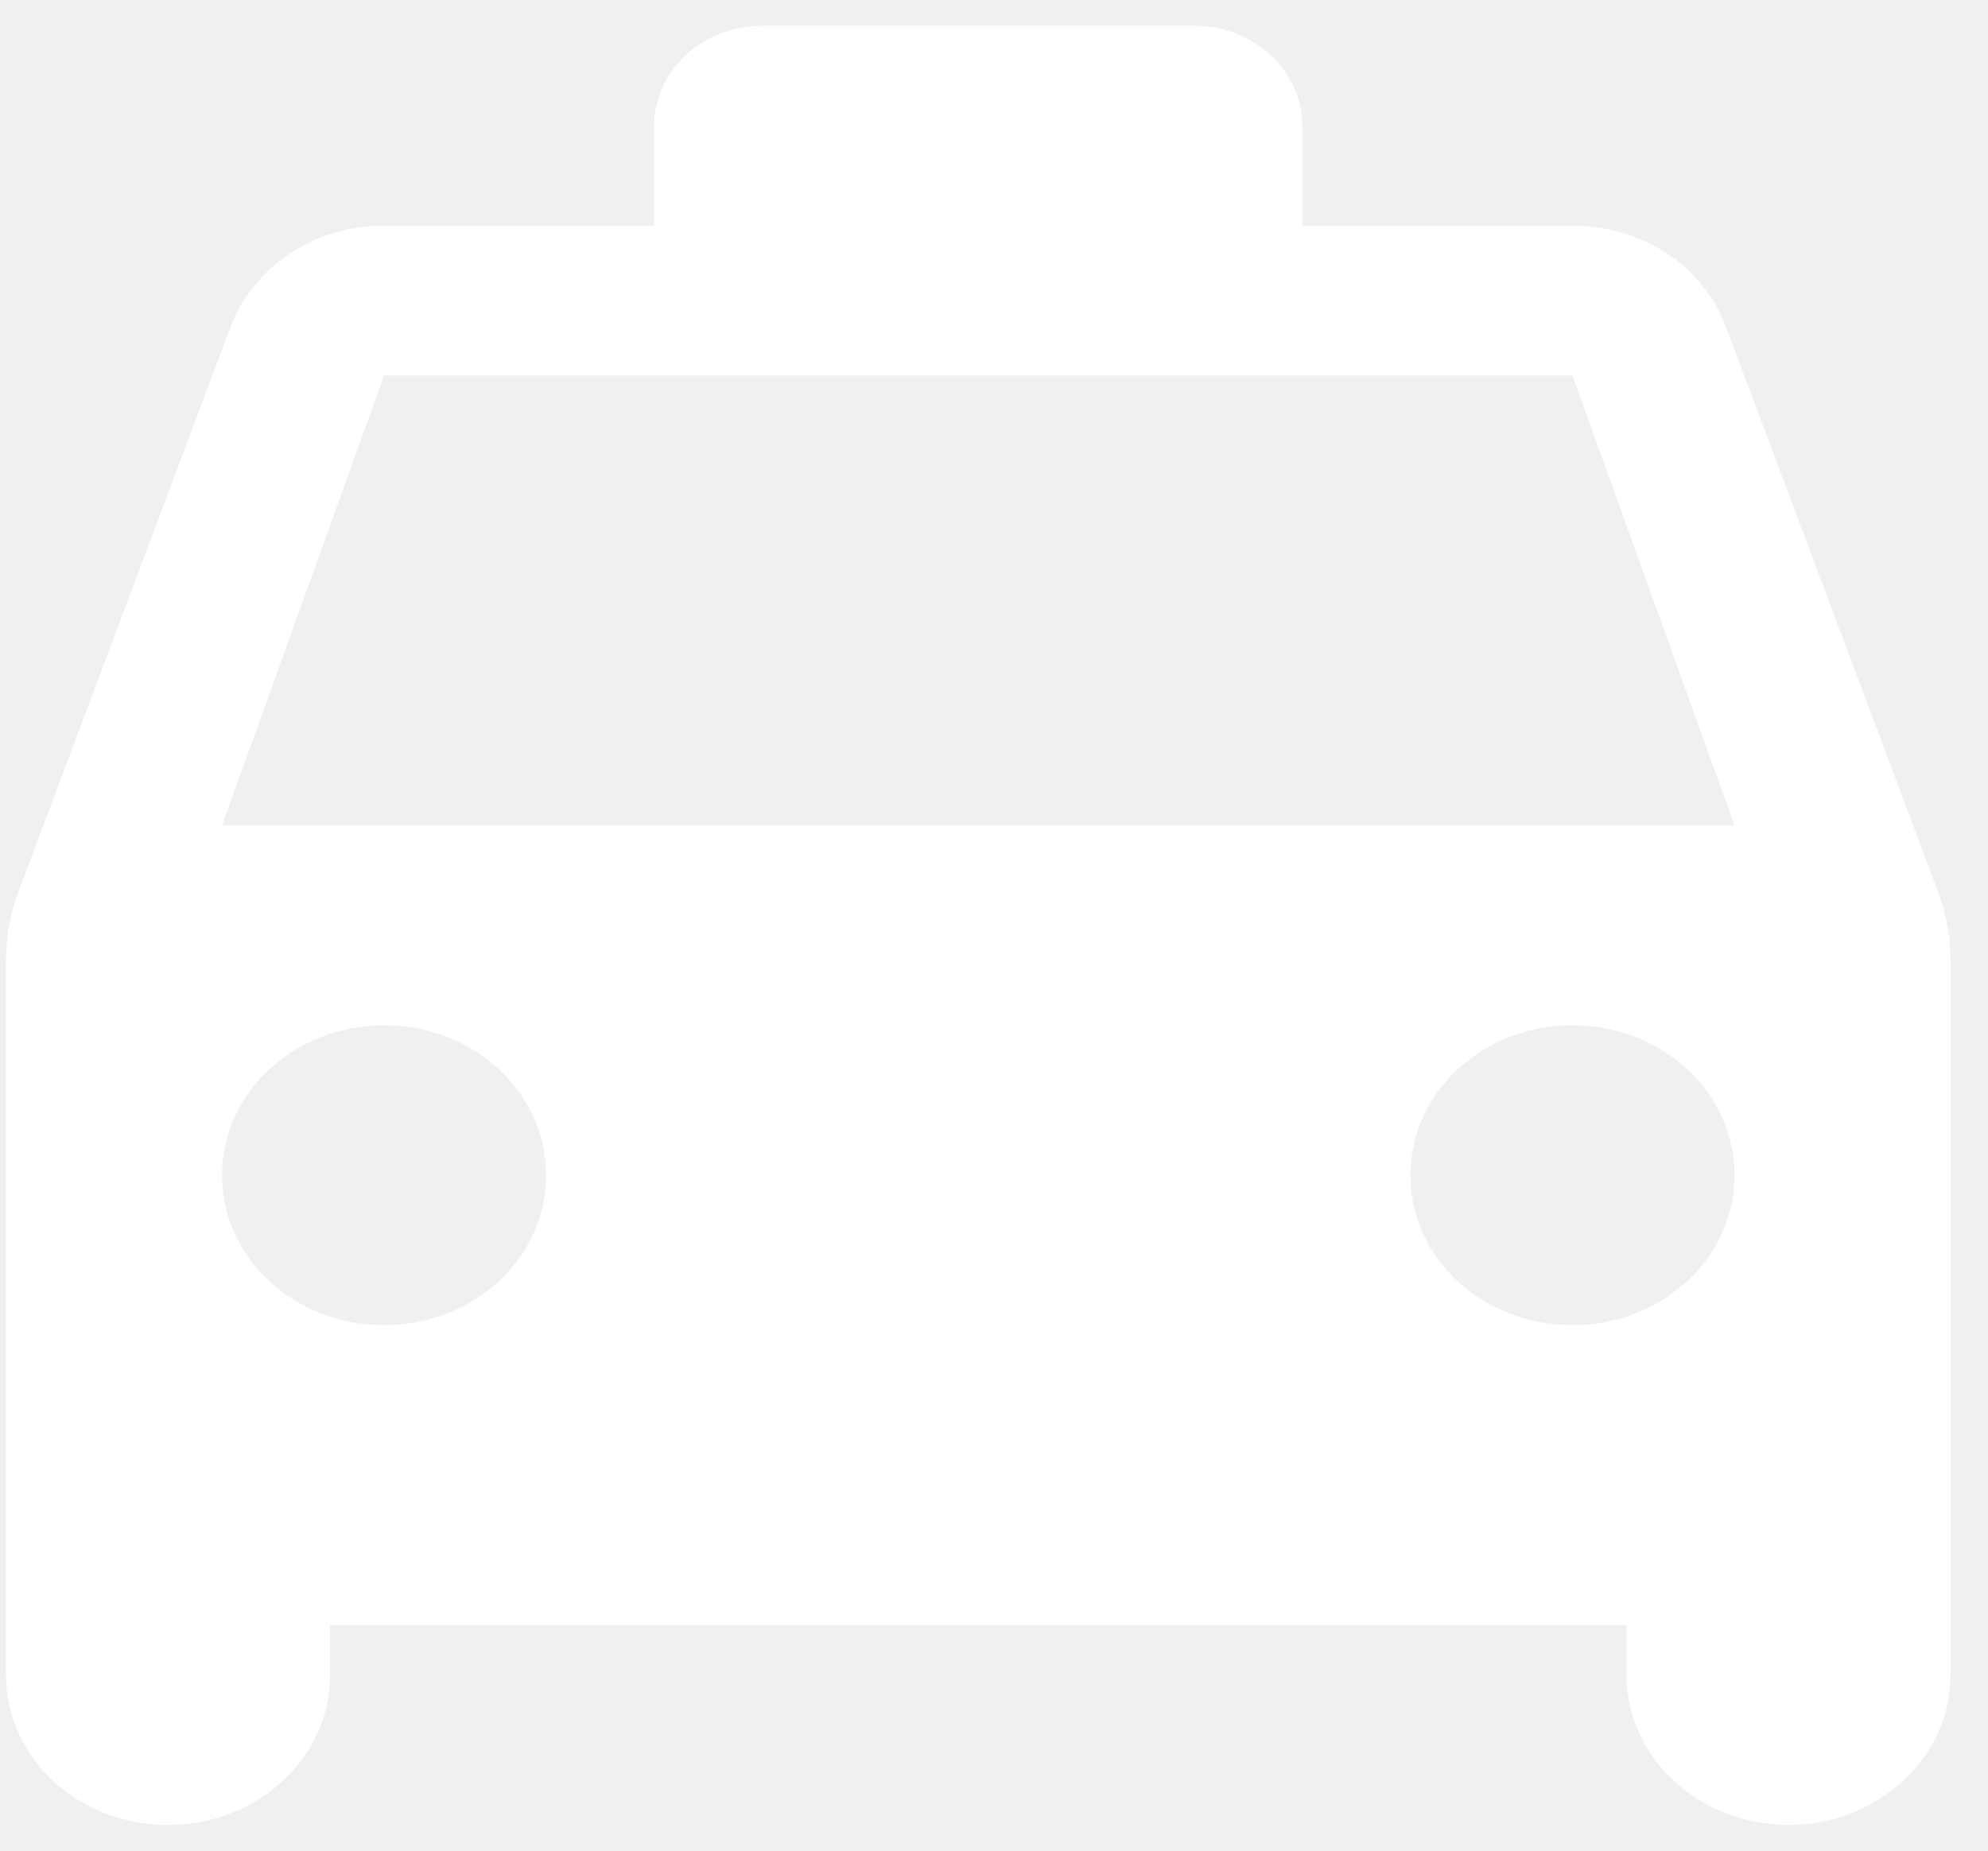
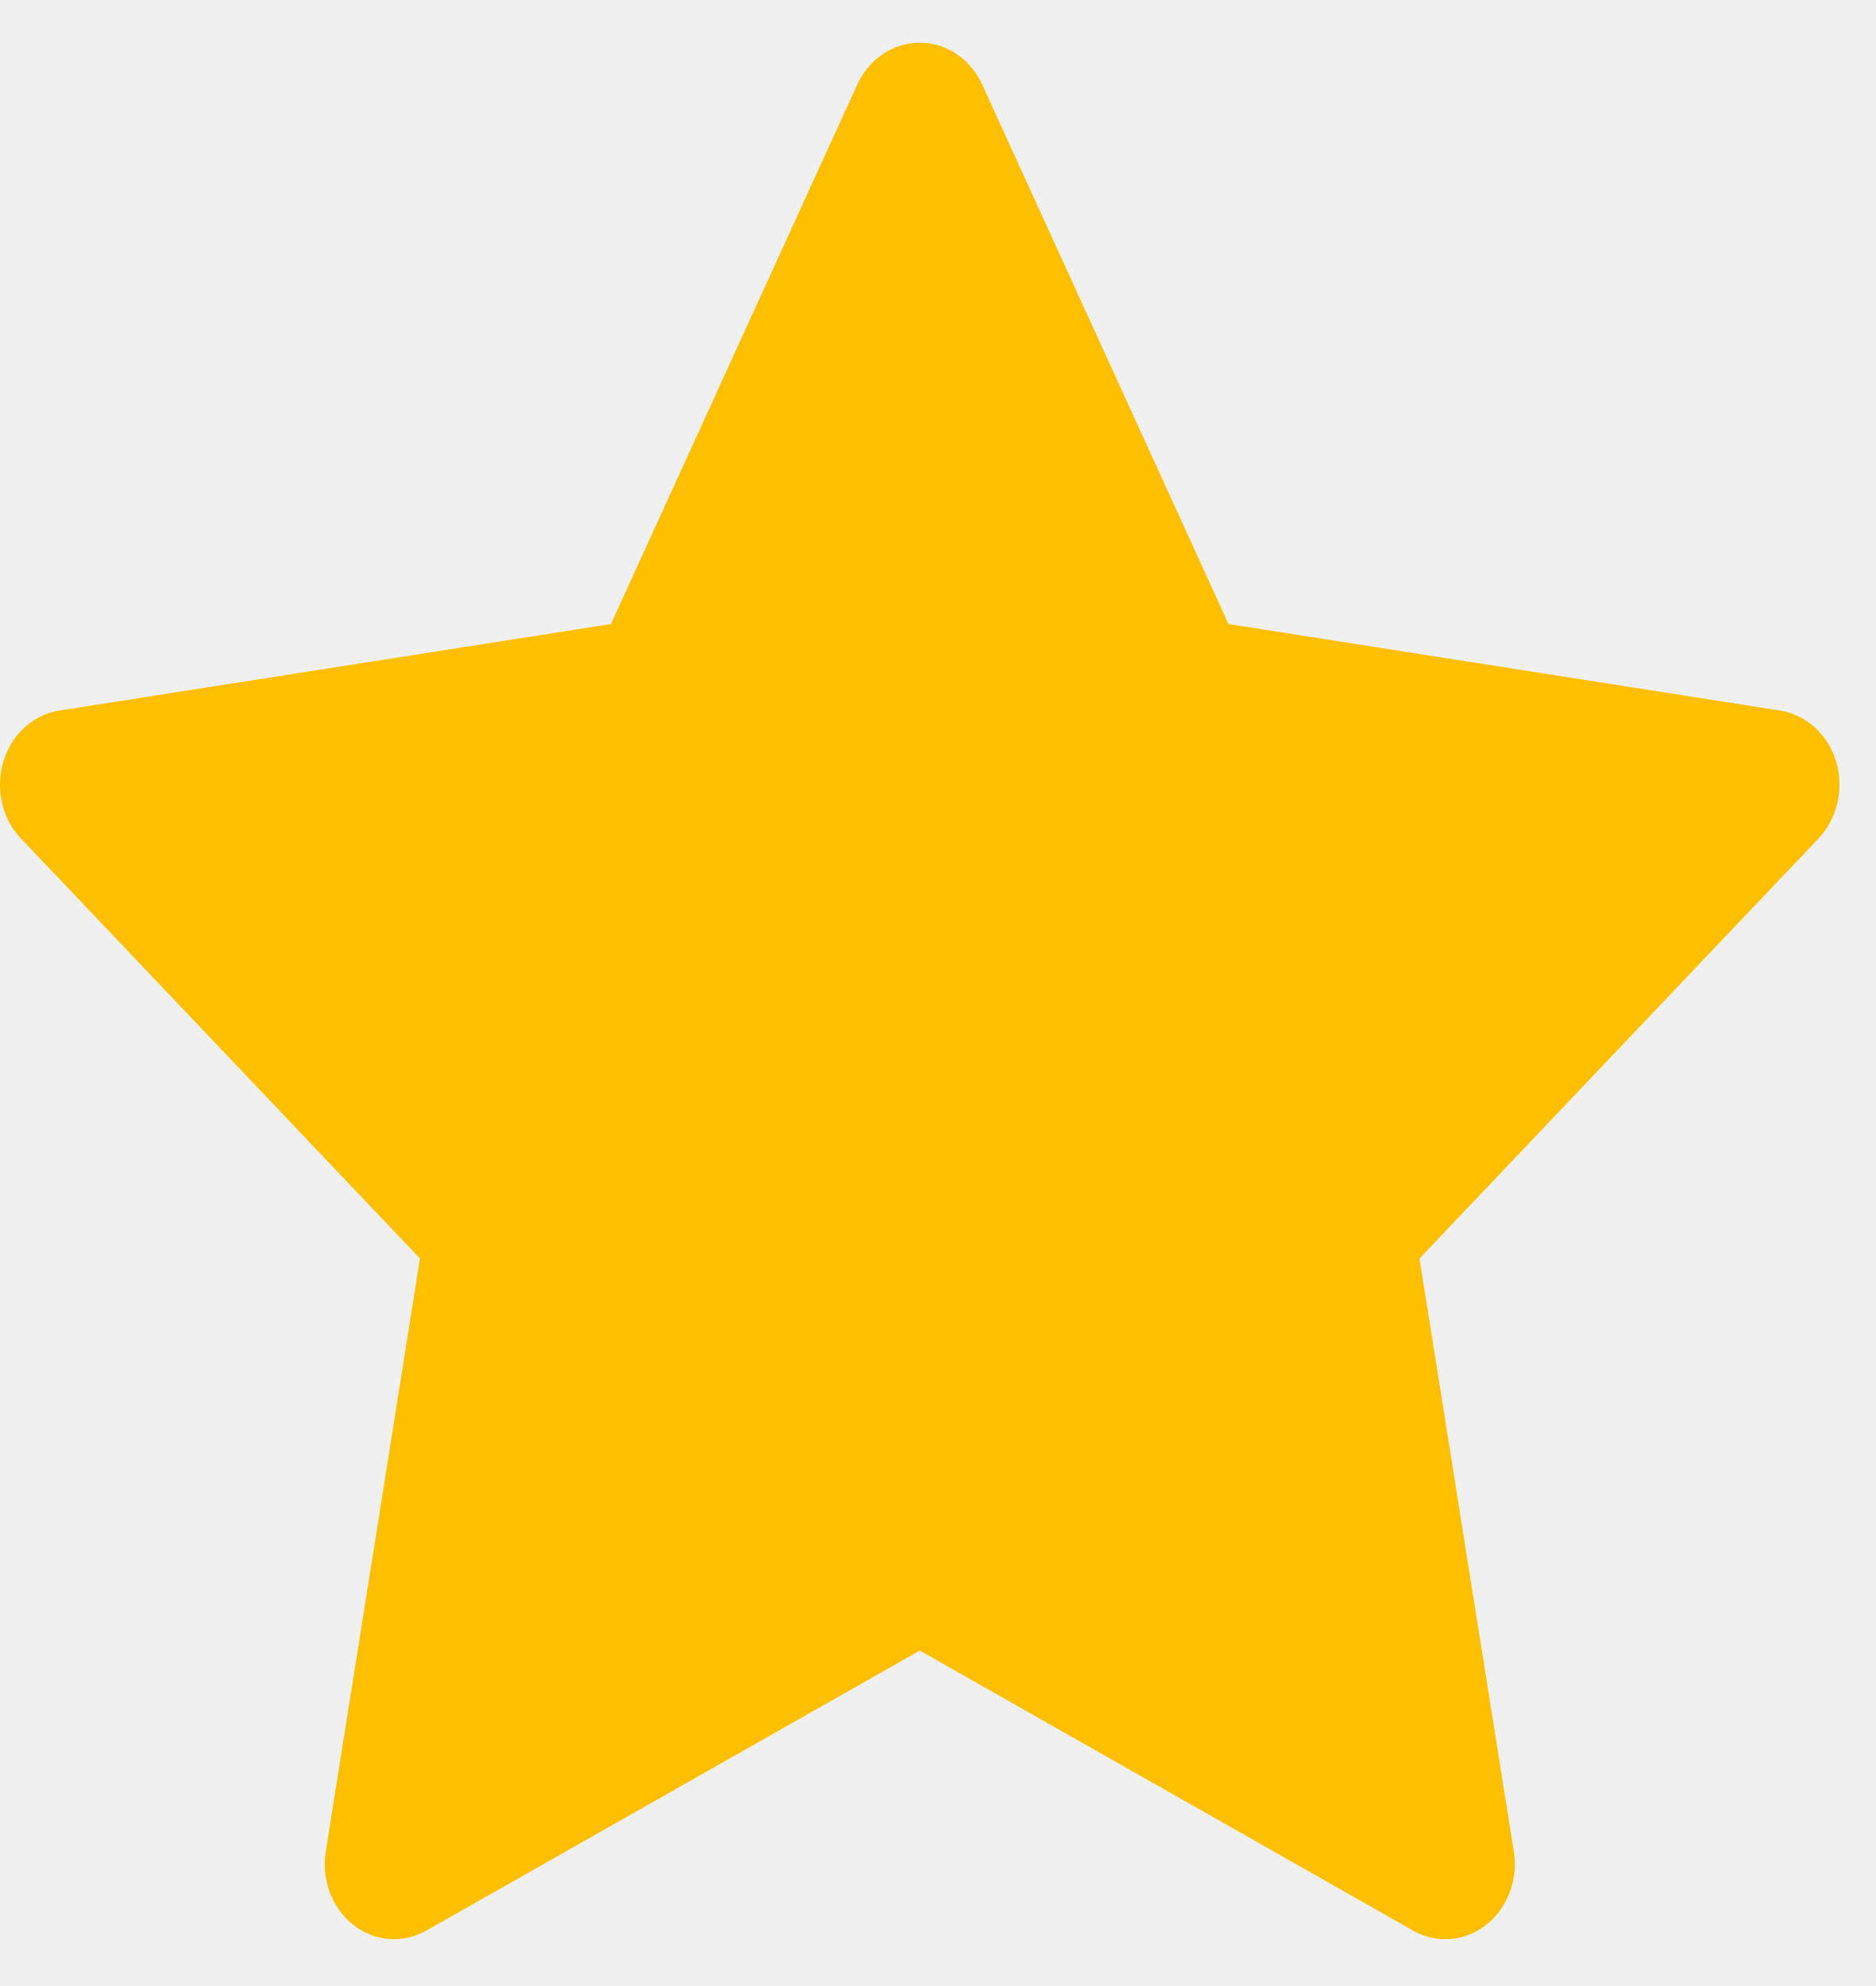
- <svg xmlns="http://www.w3.org/2000/svg" width="29" height="27" viewBox="0 0 29 27" fill="none">
-   <path d="M25.176 4.765C24.86 3.904 23.978 3.292 22.938 3.292H18.998V1.833C18.998 1.031 18.289 0.375 17.422 0.375H11.118C10.252 0.375 9.542 1.031 9.542 1.833V3.292H5.603C4.563 3.292 3.696 3.904 3.365 4.765L0.26 13.033C0.15 13.34 0.087 13.66 0.087 13.996V24.438C0.087 25.648 1.143 26.625 2.451 26.625C3.759 26.625 4.815 25.648 4.815 24.438V23.708H23.726V24.438C23.726 25.633 24.782 26.625 26.09 26.625C27.382 26.625 28.454 25.648 28.454 24.438V13.996C28.454 13.675 28.39 13.34 28.28 13.033L25.176 4.765ZM5.603 19.333C4.295 19.333 3.239 18.356 3.239 17.146C3.239 15.935 4.295 14.958 5.603 14.958C6.911 14.958 7.967 15.935 7.967 17.146C7.967 18.356 6.911 19.333 5.603 19.333ZM22.938 19.333C21.63 19.333 20.574 18.356 20.574 17.146C20.574 15.935 21.63 14.958 22.938 14.958C24.246 14.958 25.302 15.935 25.302 17.146C25.302 18.356 24.246 19.333 22.938 19.333ZM3.239 12.042L5.603 5.479H22.938L25.302 12.042H3.239Z" fill="white" />
+ <svg xmlns="http://www.w3.org/2000/svg" width="17" height="18" viewBox="0 0 17 18" fill="none">
+   <path d="M16.136 6.44L11.137 5.656L8.903 0.765C8.842 0.631 8.741 0.523 8.617 0.457C8.306 0.291 7.928 0.429 7.772 0.765L5.538 5.656L0.539 6.44C0.401 6.461 0.275 6.531 0.178 6.637C0.062 6.767 -0.003 6.941 -0 7.121C0.002 7.302 0.07 7.474 0.19 7.6L3.807 11.406L2.953 16.781C2.933 16.906 2.945 17.035 2.99 17.152C3.034 17.27 3.108 17.372 3.203 17.446C3.298 17.521 3.41 17.565 3.528 17.574C3.645 17.583 3.762 17.557 3.866 17.497L8.338 14.96L12.809 17.497C12.931 17.568 13.073 17.591 13.209 17.566C13.551 17.502 13.782 17.151 13.723 16.781L12.868 11.406L16.485 7.6C16.583 7.496 16.648 7.36 16.668 7.211C16.721 6.839 16.481 6.495 16.136 6.44Z" fill="#FDBF00" />
</svg>
